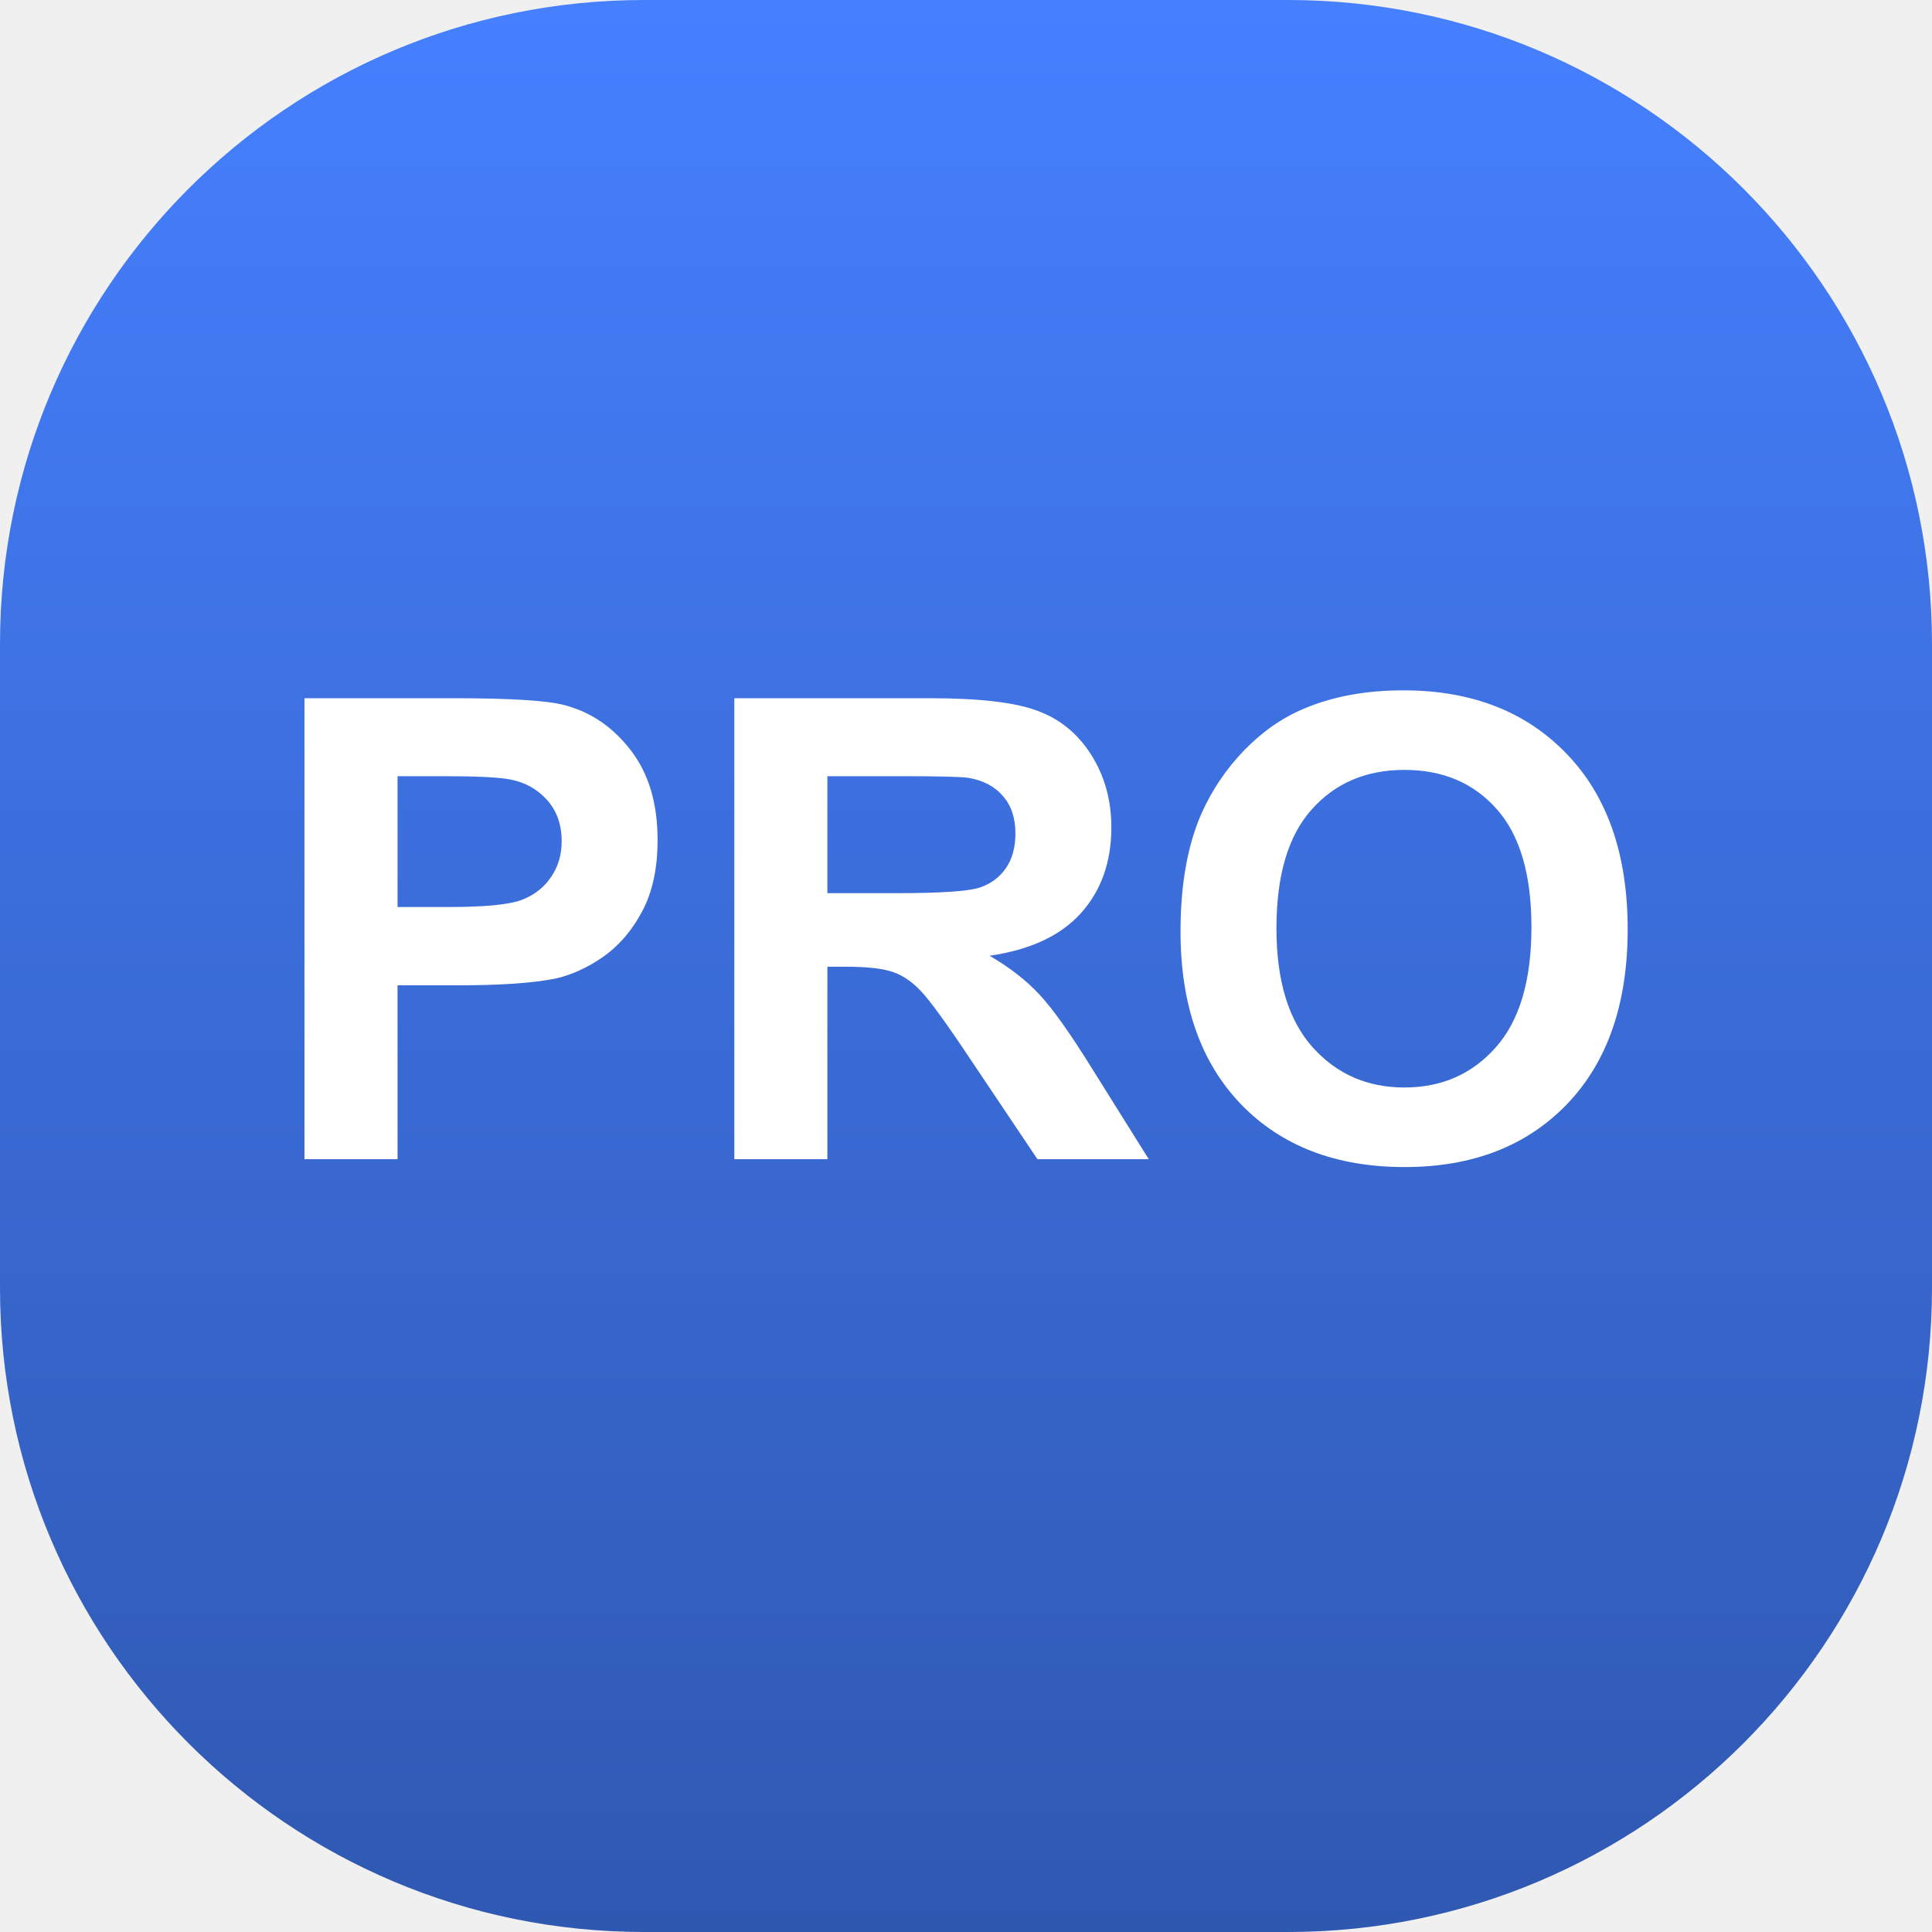
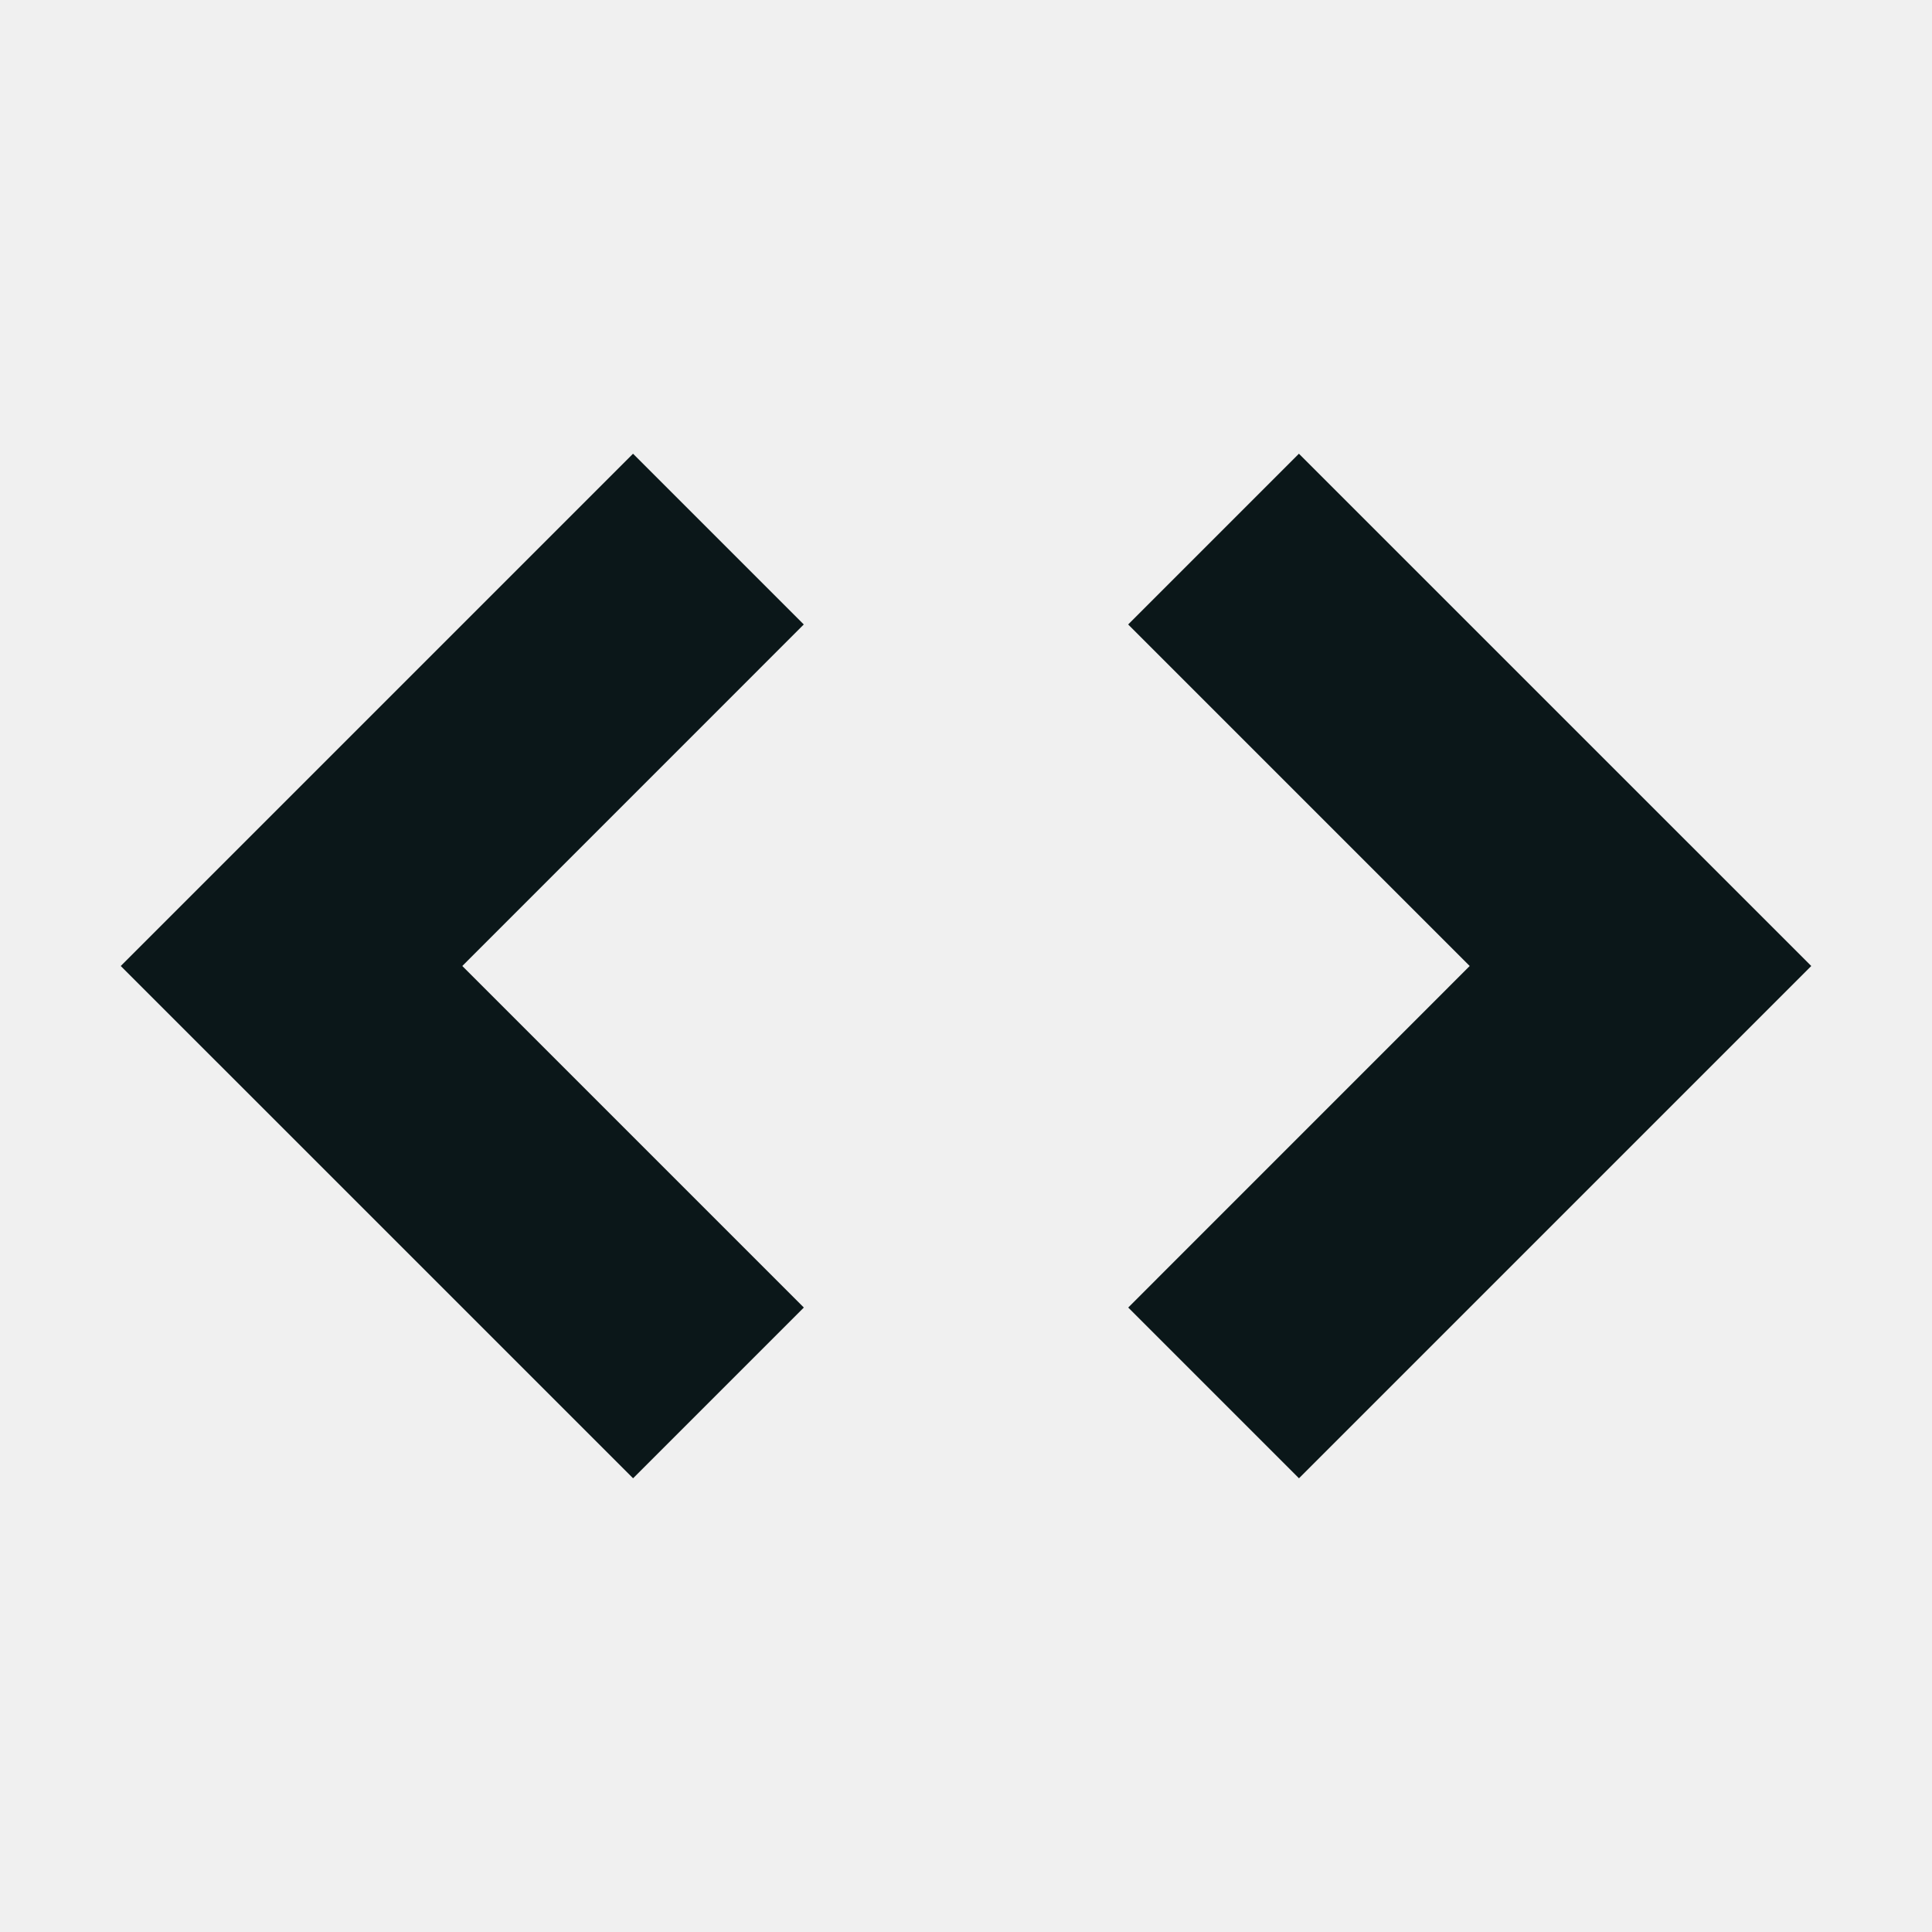
- <svg xmlns="http://www.w3.org/2000/svg" width="60" height="60" viewBox="0 0 60 60" fill="none">
-   <g clip-path="url(#clip0_79_407)">
-     <rect width="60" height="60" rx="20" fill="url(#paint0_linear_79_407)" />
-     <path d="M9.455 36V21.684H14.094C15.852 21.684 16.997 21.755 17.531 21.898C18.352 22.113 19.038 22.582 19.592 23.305C20.145 24.021 20.422 24.949 20.422 26.088C20.422 26.967 20.262 27.706 19.943 28.305C19.624 28.904 19.217 29.376 18.723 29.721C18.234 30.059 17.736 30.284 17.229 30.395C16.538 30.531 15.539 30.6 14.23 30.6H12.346V36H9.455ZM12.346 24.105V28.168H13.928C15.067 28.168 15.829 28.093 16.213 27.943C16.597 27.794 16.896 27.559 17.111 27.24C17.333 26.921 17.443 26.55 17.443 26.127C17.443 25.606 17.29 25.176 16.984 24.838C16.678 24.499 16.291 24.288 15.822 24.203C15.477 24.138 14.784 24.105 13.742 24.105H12.346ZM22.805 36V21.684H28.889C30.419 21.684 31.529 21.814 32.219 22.074C32.915 22.328 33.472 22.784 33.889 23.441C34.305 24.099 34.514 24.851 34.514 25.697C34.514 26.771 34.198 27.66 33.566 28.363C32.935 29.06 31.991 29.499 30.734 29.682C31.359 30.046 31.874 30.447 32.277 30.883C32.688 31.319 33.238 32.094 33.928 33.207L35.676 36H32.219L30.129 32.885C29.387 31.771 28.879 31.072 28.605 30.785C28.332 30.492 28.042 30.294 27.736 30.189C27.43 30.079 26.945 30.023 26.281 30.023H25.695V36H22.805ZM25.695 27.738H27.834C29.221 27.738 30.087 27.68 30.432 27.562C30.777 27.445 31.047 27.244 31.242 26.957C31.438 26.671 31.535 26.312 31.535 25.883C31.535 25.401 31.405 25.014 31.145 24.721C30.891 24.421 30.529 24.232 30.061 24.154C29.826 24.122 29.123 24.105 27.951 24.105H25.695V27.738ZM36.662 28.93C36.662 27.471 36.88 26.247 37.316 25.258C37.642 24.529 38.085 23.874 38.645 23.295C39.211 22.715 39.829 22.286 40.5 22.006C41.392 21.628 42.421 21.439 43.586 21.439C45.695 21.439 47.382 22.094 48.645 23.402C49.914 24.711 50.549 26.531 50.549 28.861C50.549 31.172 49.921 32.982 48.664 34.291C47.408 35.593 45.728 36.244 43.625 36.244C41.496 36.244 39.803 35.596 38.547 34.301C37.29 32.999 36.662 31.208 36.662 28.93ZM39.641 28.832C39.641 30.453 40.015 31.684 40.764 32.523C41.512 33.357 42.463 33.773 43.615 33.773C44.768 33.773 45.712 33.36 46.447 32.533C47.19 31.7 47.56 30.453 47.56 28.793C47.56 27.152 47.199 25.928 46.477 25.121C45.76 24.314 44.807 23.91 43.615 23.91C42.424 23.91 41.464 24.32 40.734 25.141C40.005 25.954 39.641 27.185 39.641 28.832Z" fill="white" />
-   </g>
-   <defs>
-     <linearGradient id="paint0_linear_79_407" x1="30" y1="0" x2="30" y2="60" gradientUnits="userSpaceOnUse">
-       <stop stop-color="#4680FF" />
-       <stop offset="1" stop-color="#2F58B1" />
-     </linearGradient>
-     <clipPath id="clip0_79_407">
-       <rect width="60" height="60" fill="white" />
-     </clipPath>
-   </defs>
+ <svg xmlns="http://www.w3.org/2000/svg" version="1.1" id="Uploaded to svgrepo.com" width="800px" height="800px" viewBox="0 0 32 32" xml:space="preserve">
+   <style type="text/css">
+ 	.afiado_een{fill:#0B1719;}
+ </style>
+   <path class="afiado_een" d="M30,16l-8.485,8.485l-2.828-2.828L24.343,16l-5.657-5.657l2.828-2.828L30,16z M2,16l8.485-8.485  l2.828,2.828L7.657,16l5.657,5.657l-2.828,2.828L2,16z" />
</svg>
